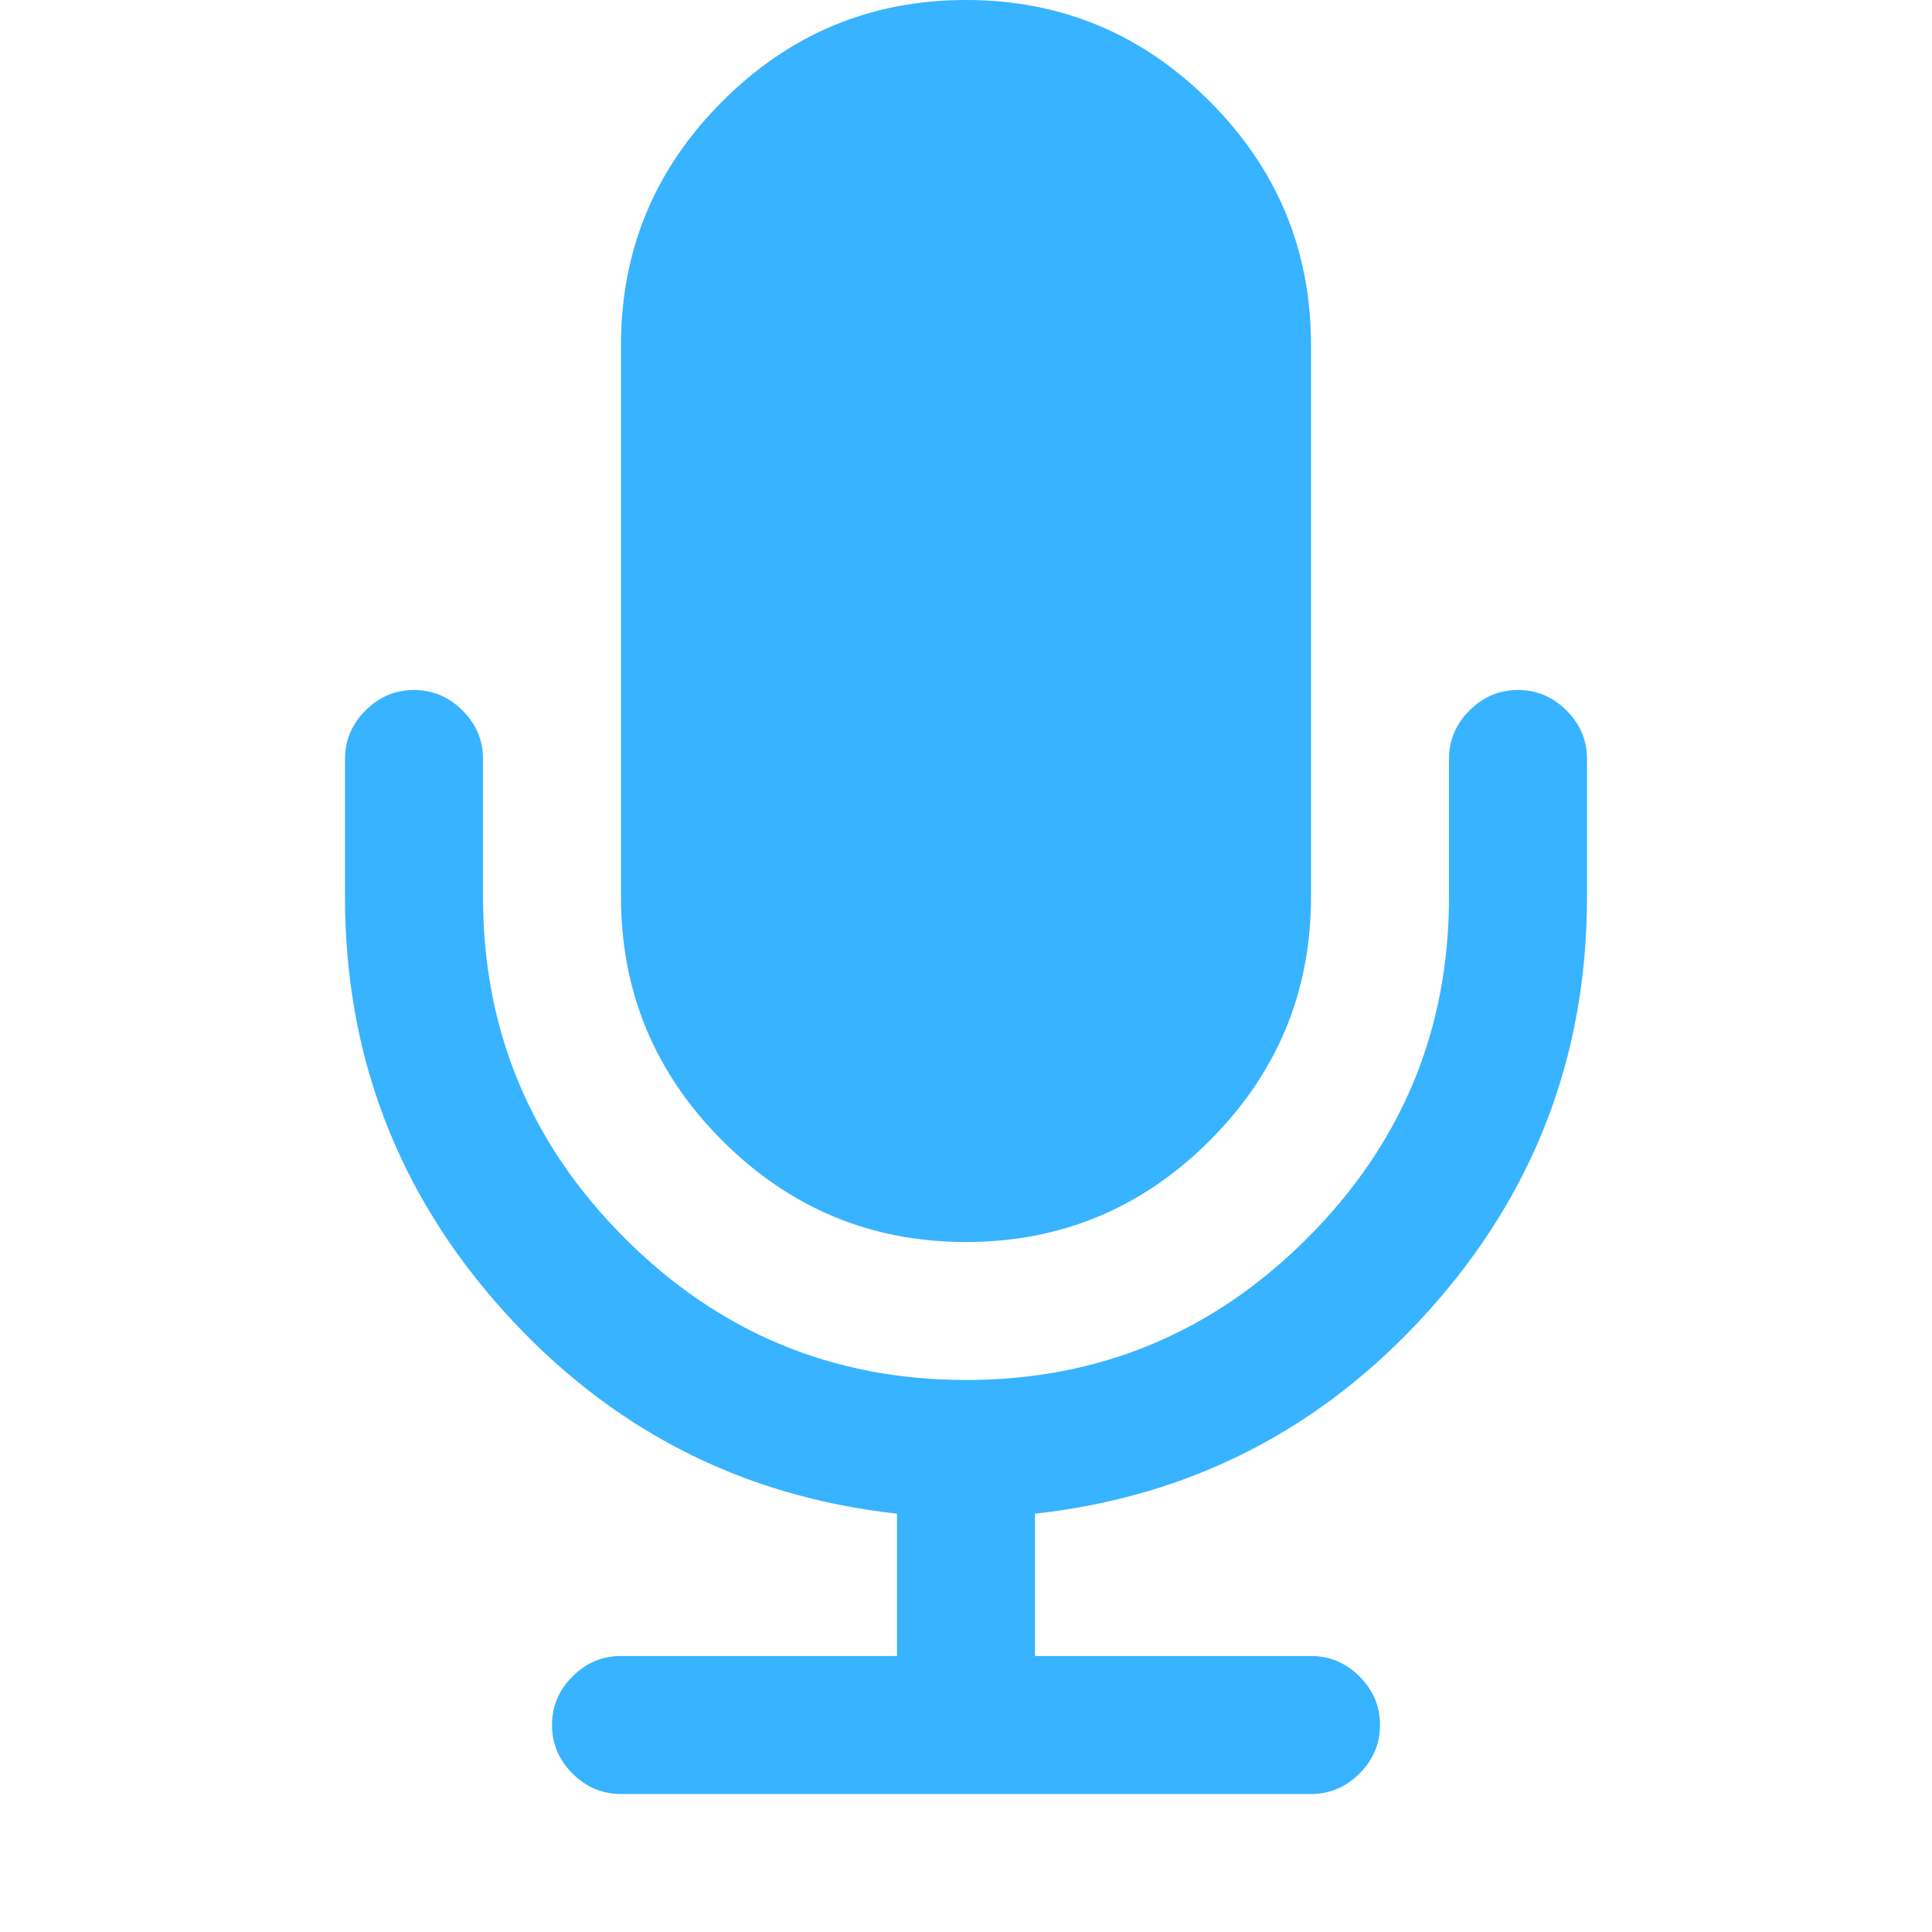
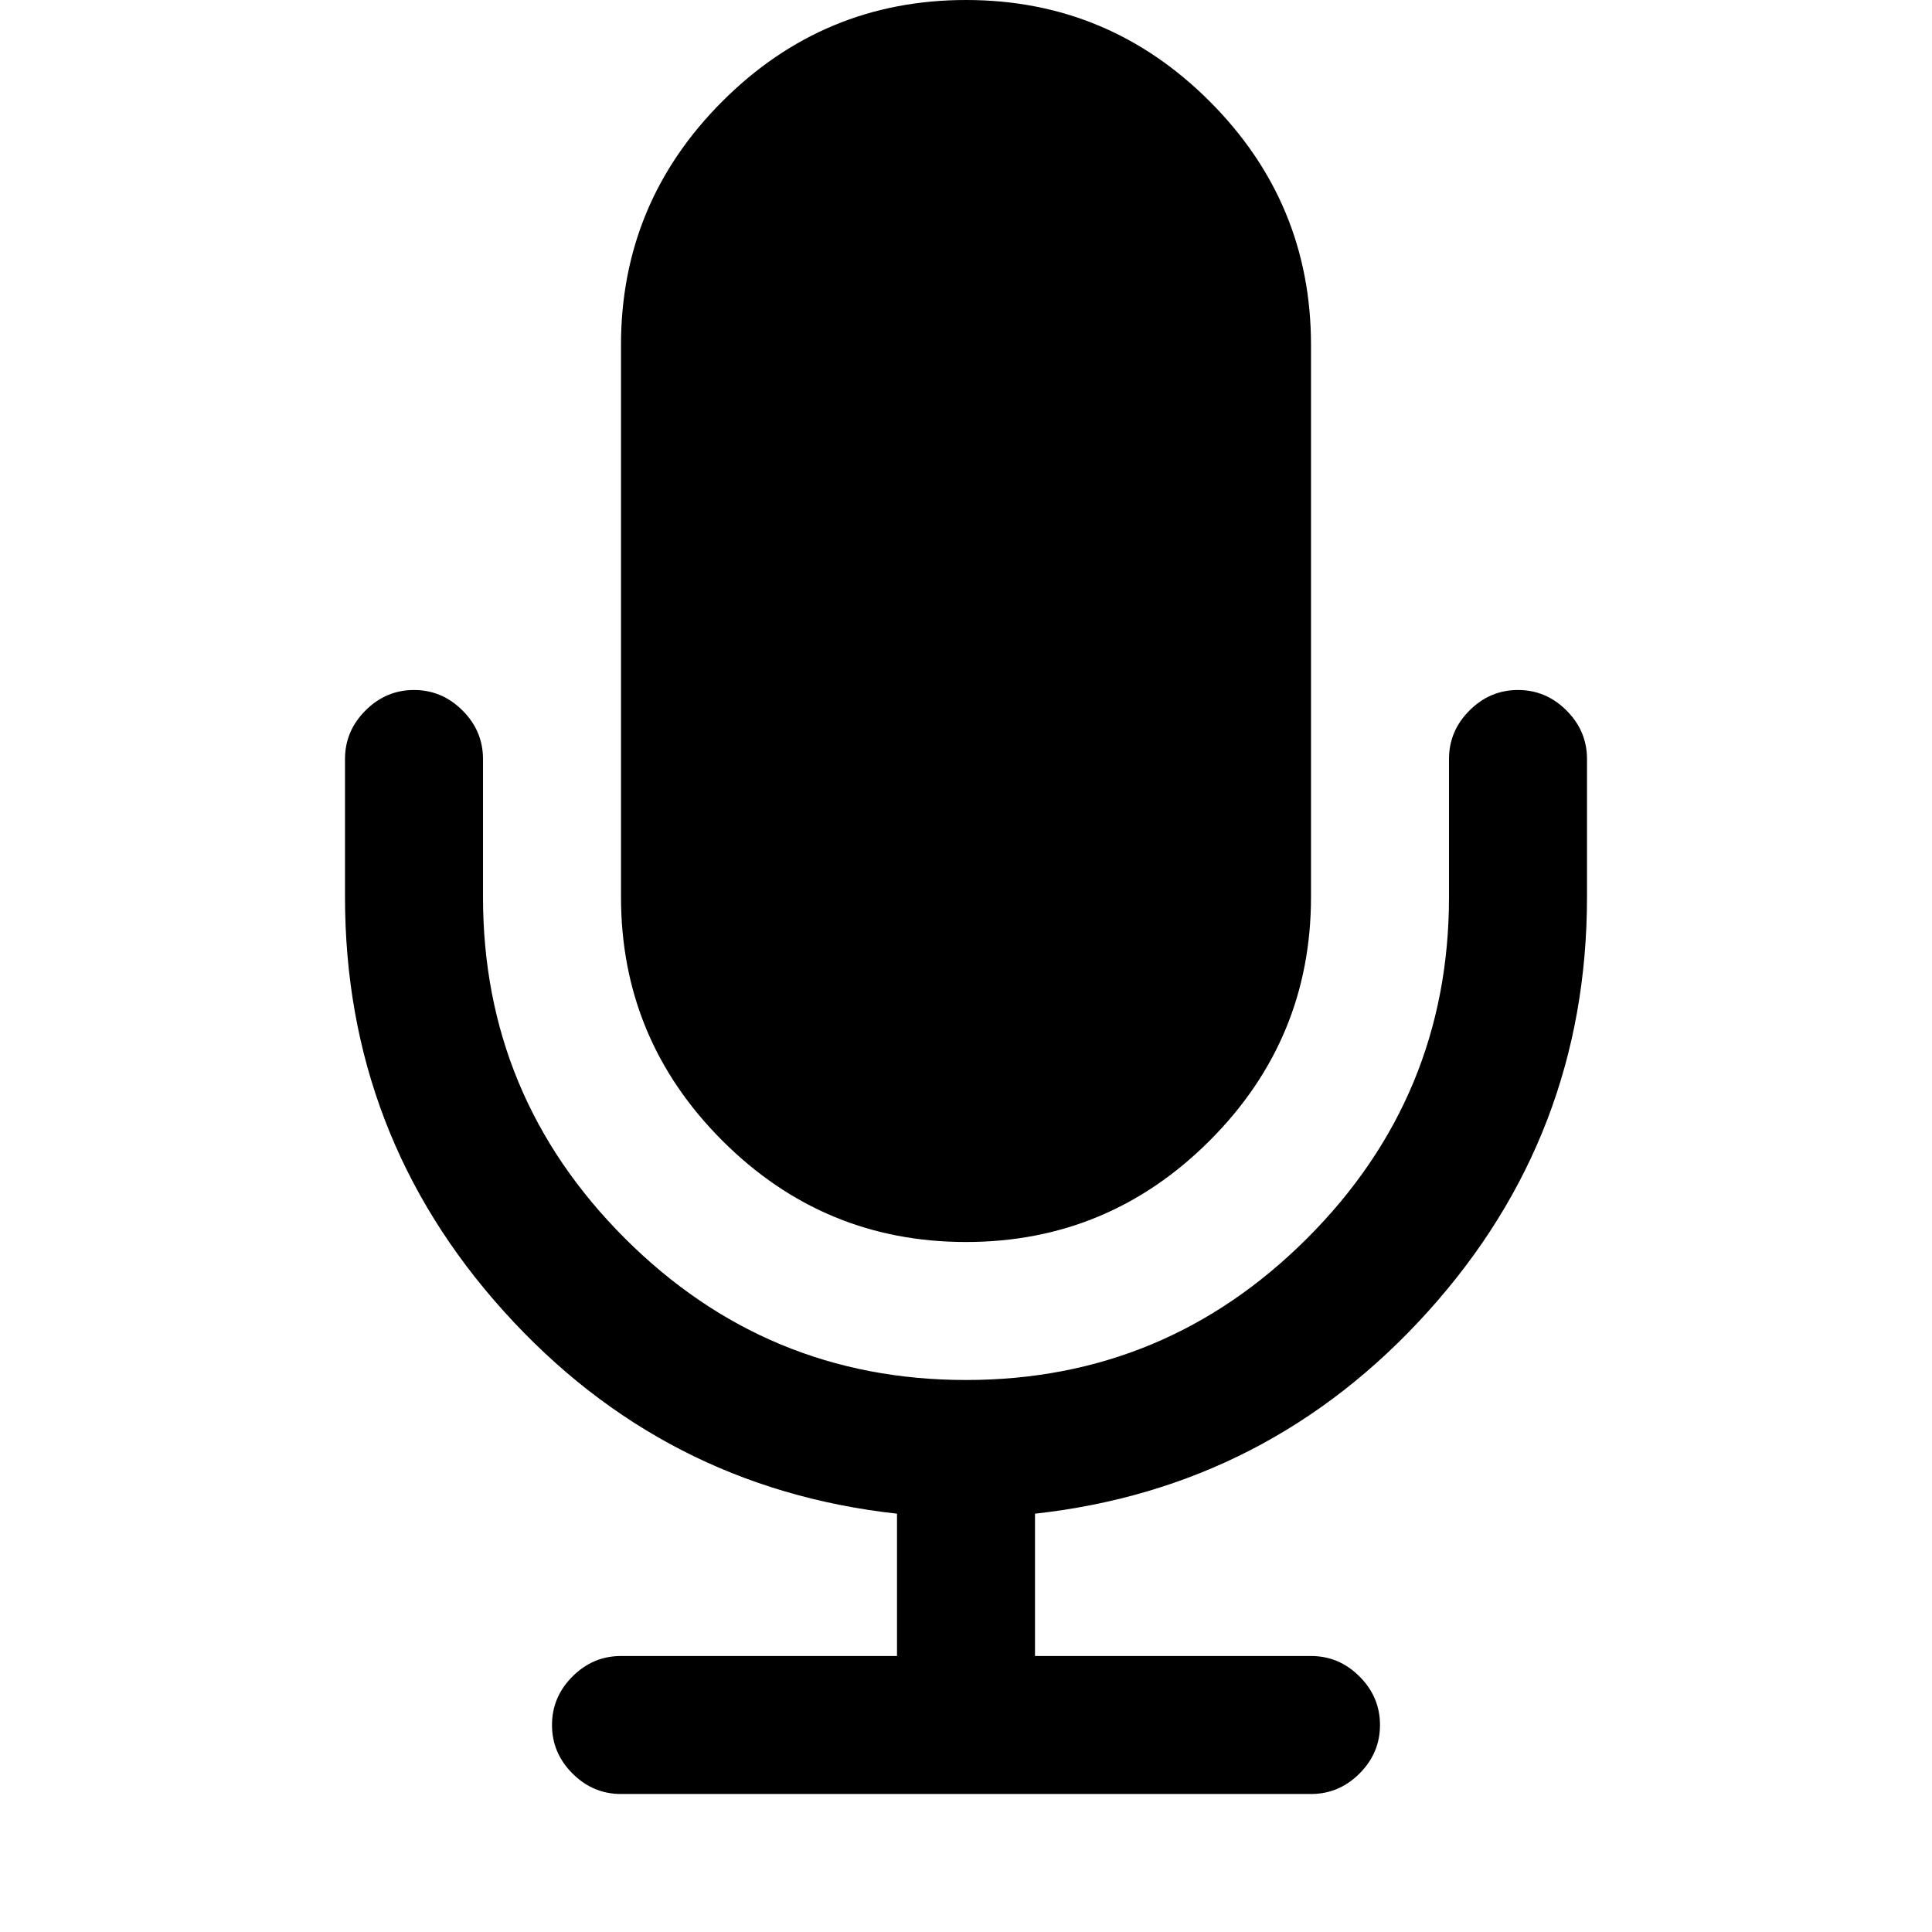
<svg xmlns="http://www.w3.org/2000/svg" viewBox="0 0 1792 1792">
-   <path d="M1472 704v128q0 221-147.5 384.5t-364.5 187.5v132h256q26 0 45 19t19 45-19 45-45 19h-640q-26 0-45-19t-19-45 19-45 45-19h256v-132q-217-24-364.5-187.5t-147.5-384.5v-128q0-26 19-45t45-19 45 19 19 45v128q0 185 131.5 316.5t316.5 131.5 316.5-131.5 131.5-316.5v-128q0-26 19-45t45-19 45 19 19 45zm-256-384v512q0 132-94 226t-226 94-226-94-94-226v-512q0-132 94-226t226-94 226 94 94 226z" fill="#38b3ff" />
+   <path d="M1472 704v128q0 221-147.5 384.5t-364.5 187.5v132h256q26 0 45 19t19 45-19 45-45 19h-640q-26 0-45-19t-19-45 19-45 45-19h256v-132q-217-24-364.5-187.5t-147.5-384.5v-128q0-26 19-45t45-19 45 19 19 45v128q0 185 131.5 316.5t316.5 131.5 316.5-131.5 131.5-316.5v-128q0-26 19-45t45-19 45 19 19 45zm-256-384v512q0 132-94 226t-226 94-226-94-94-226v-512q0-132 94-226t226-94 226 94 94 226z" />
</svg>
